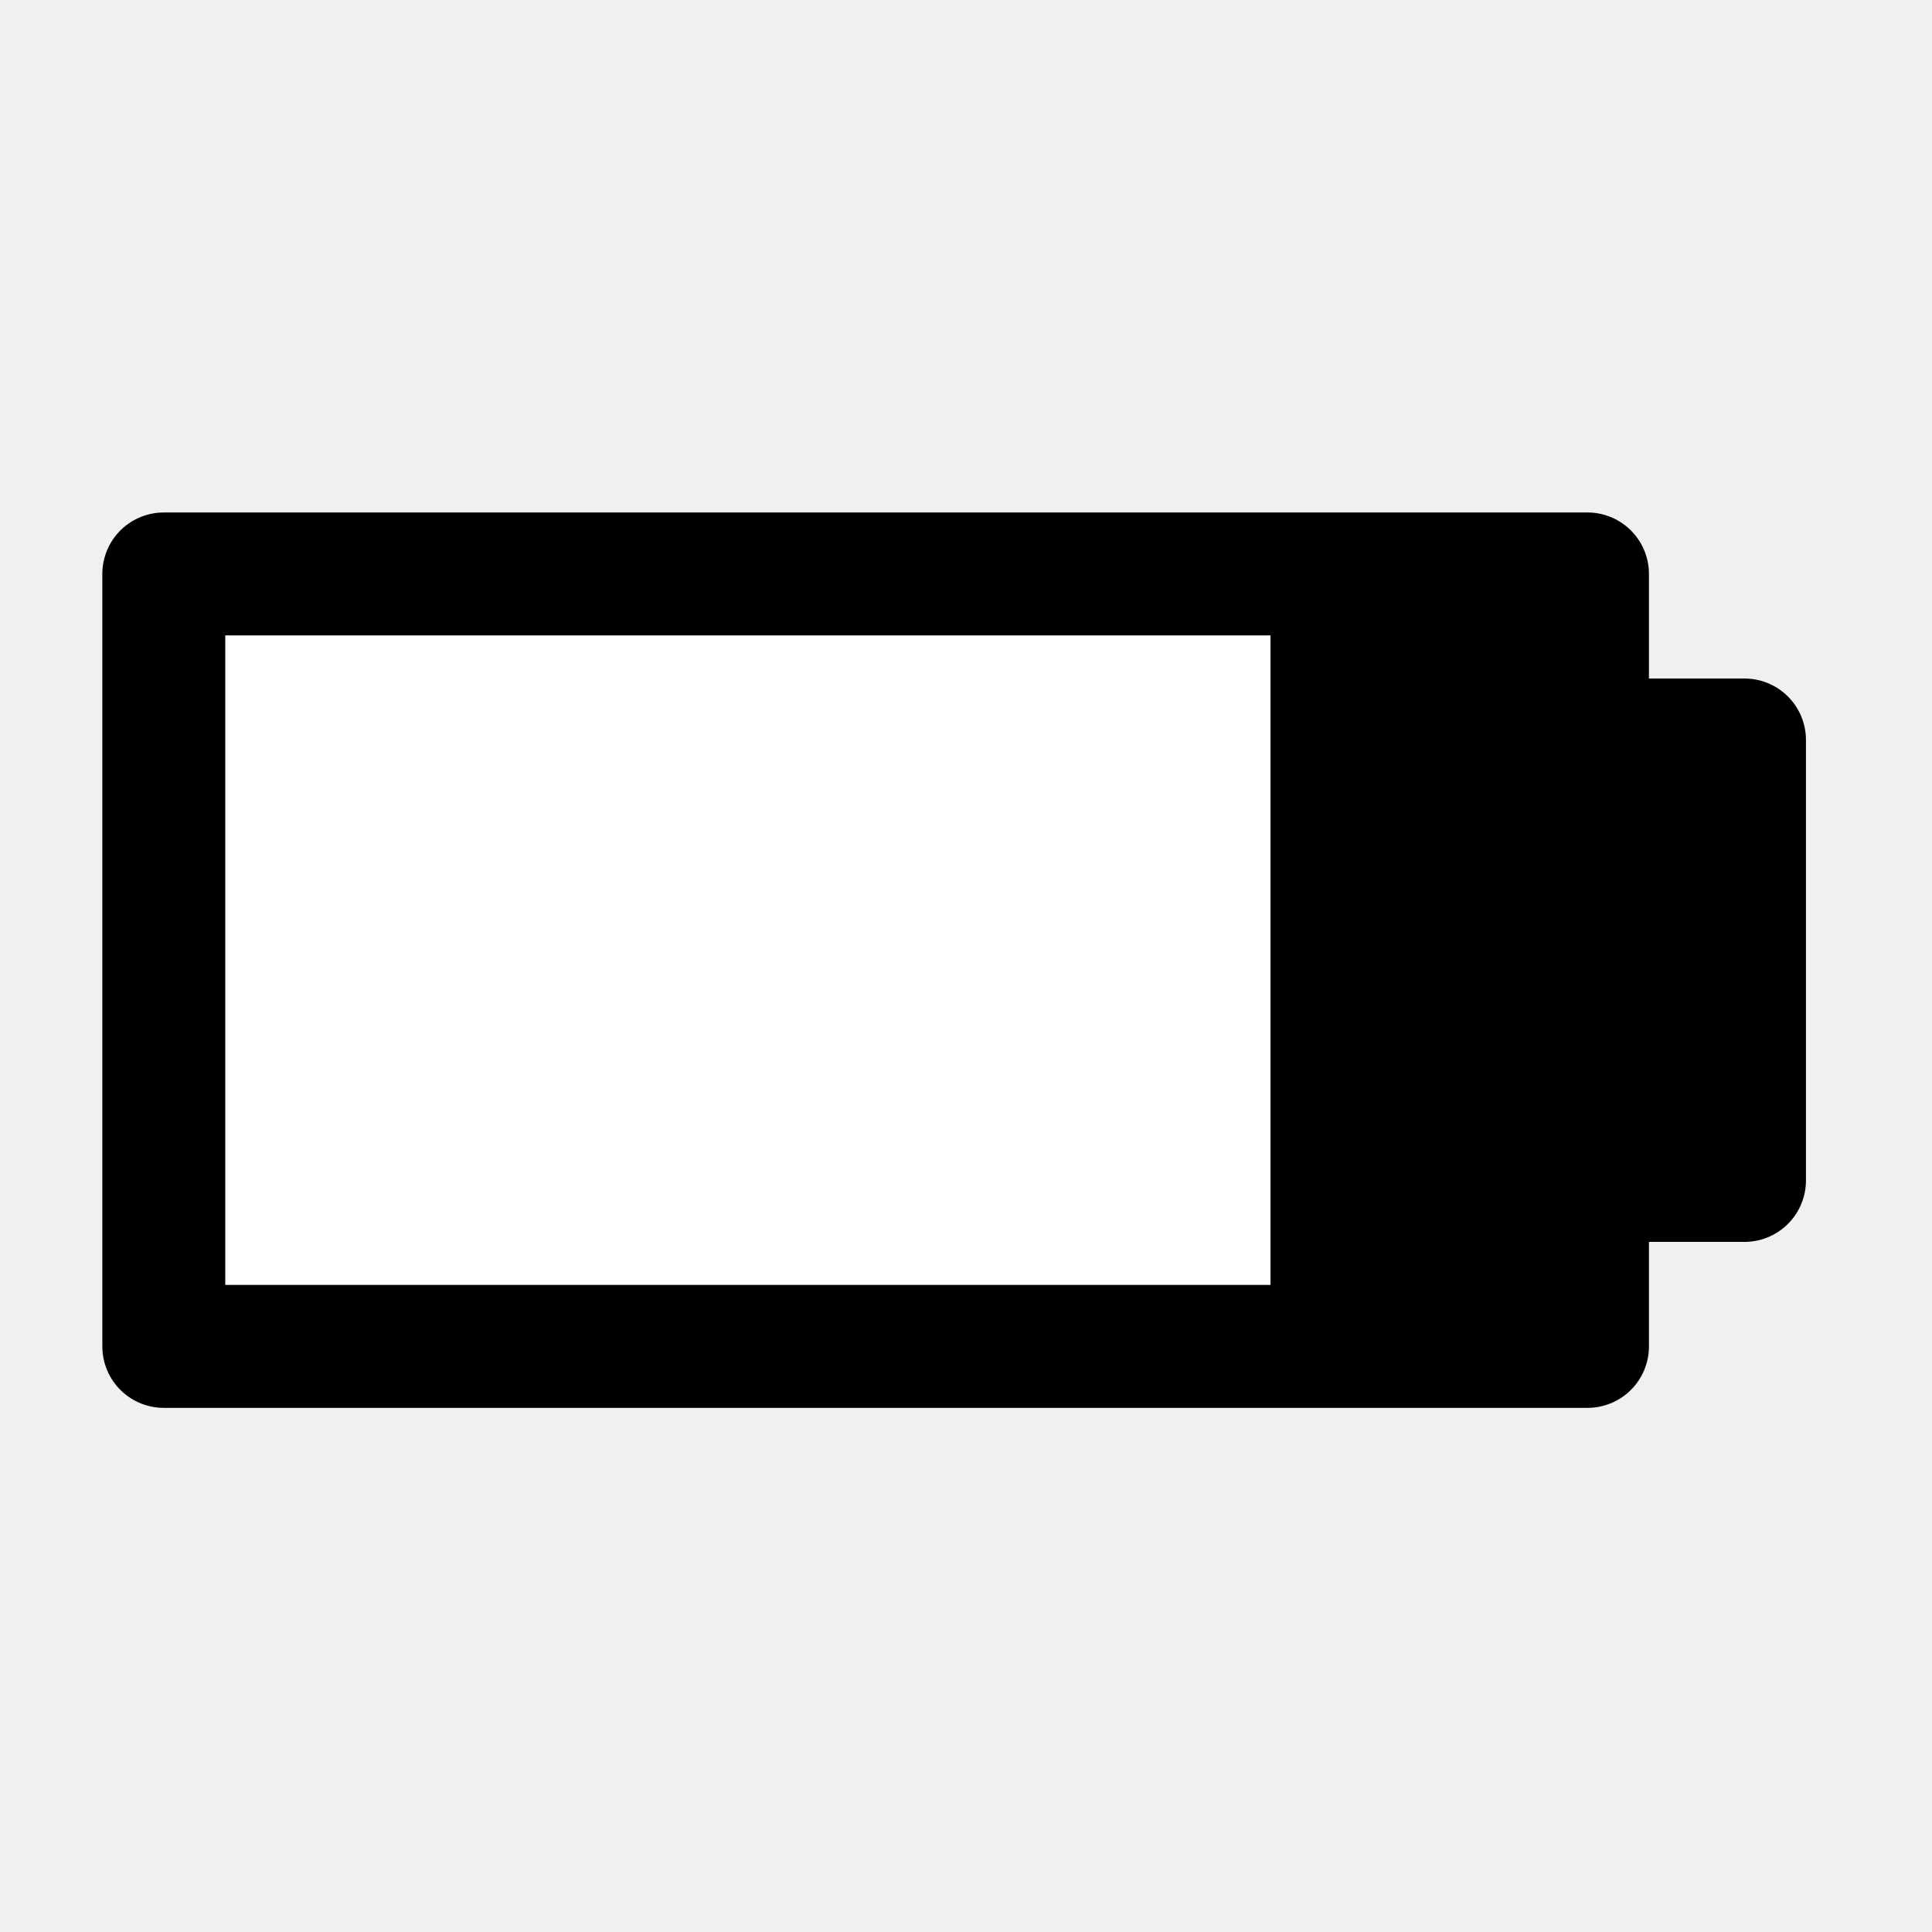
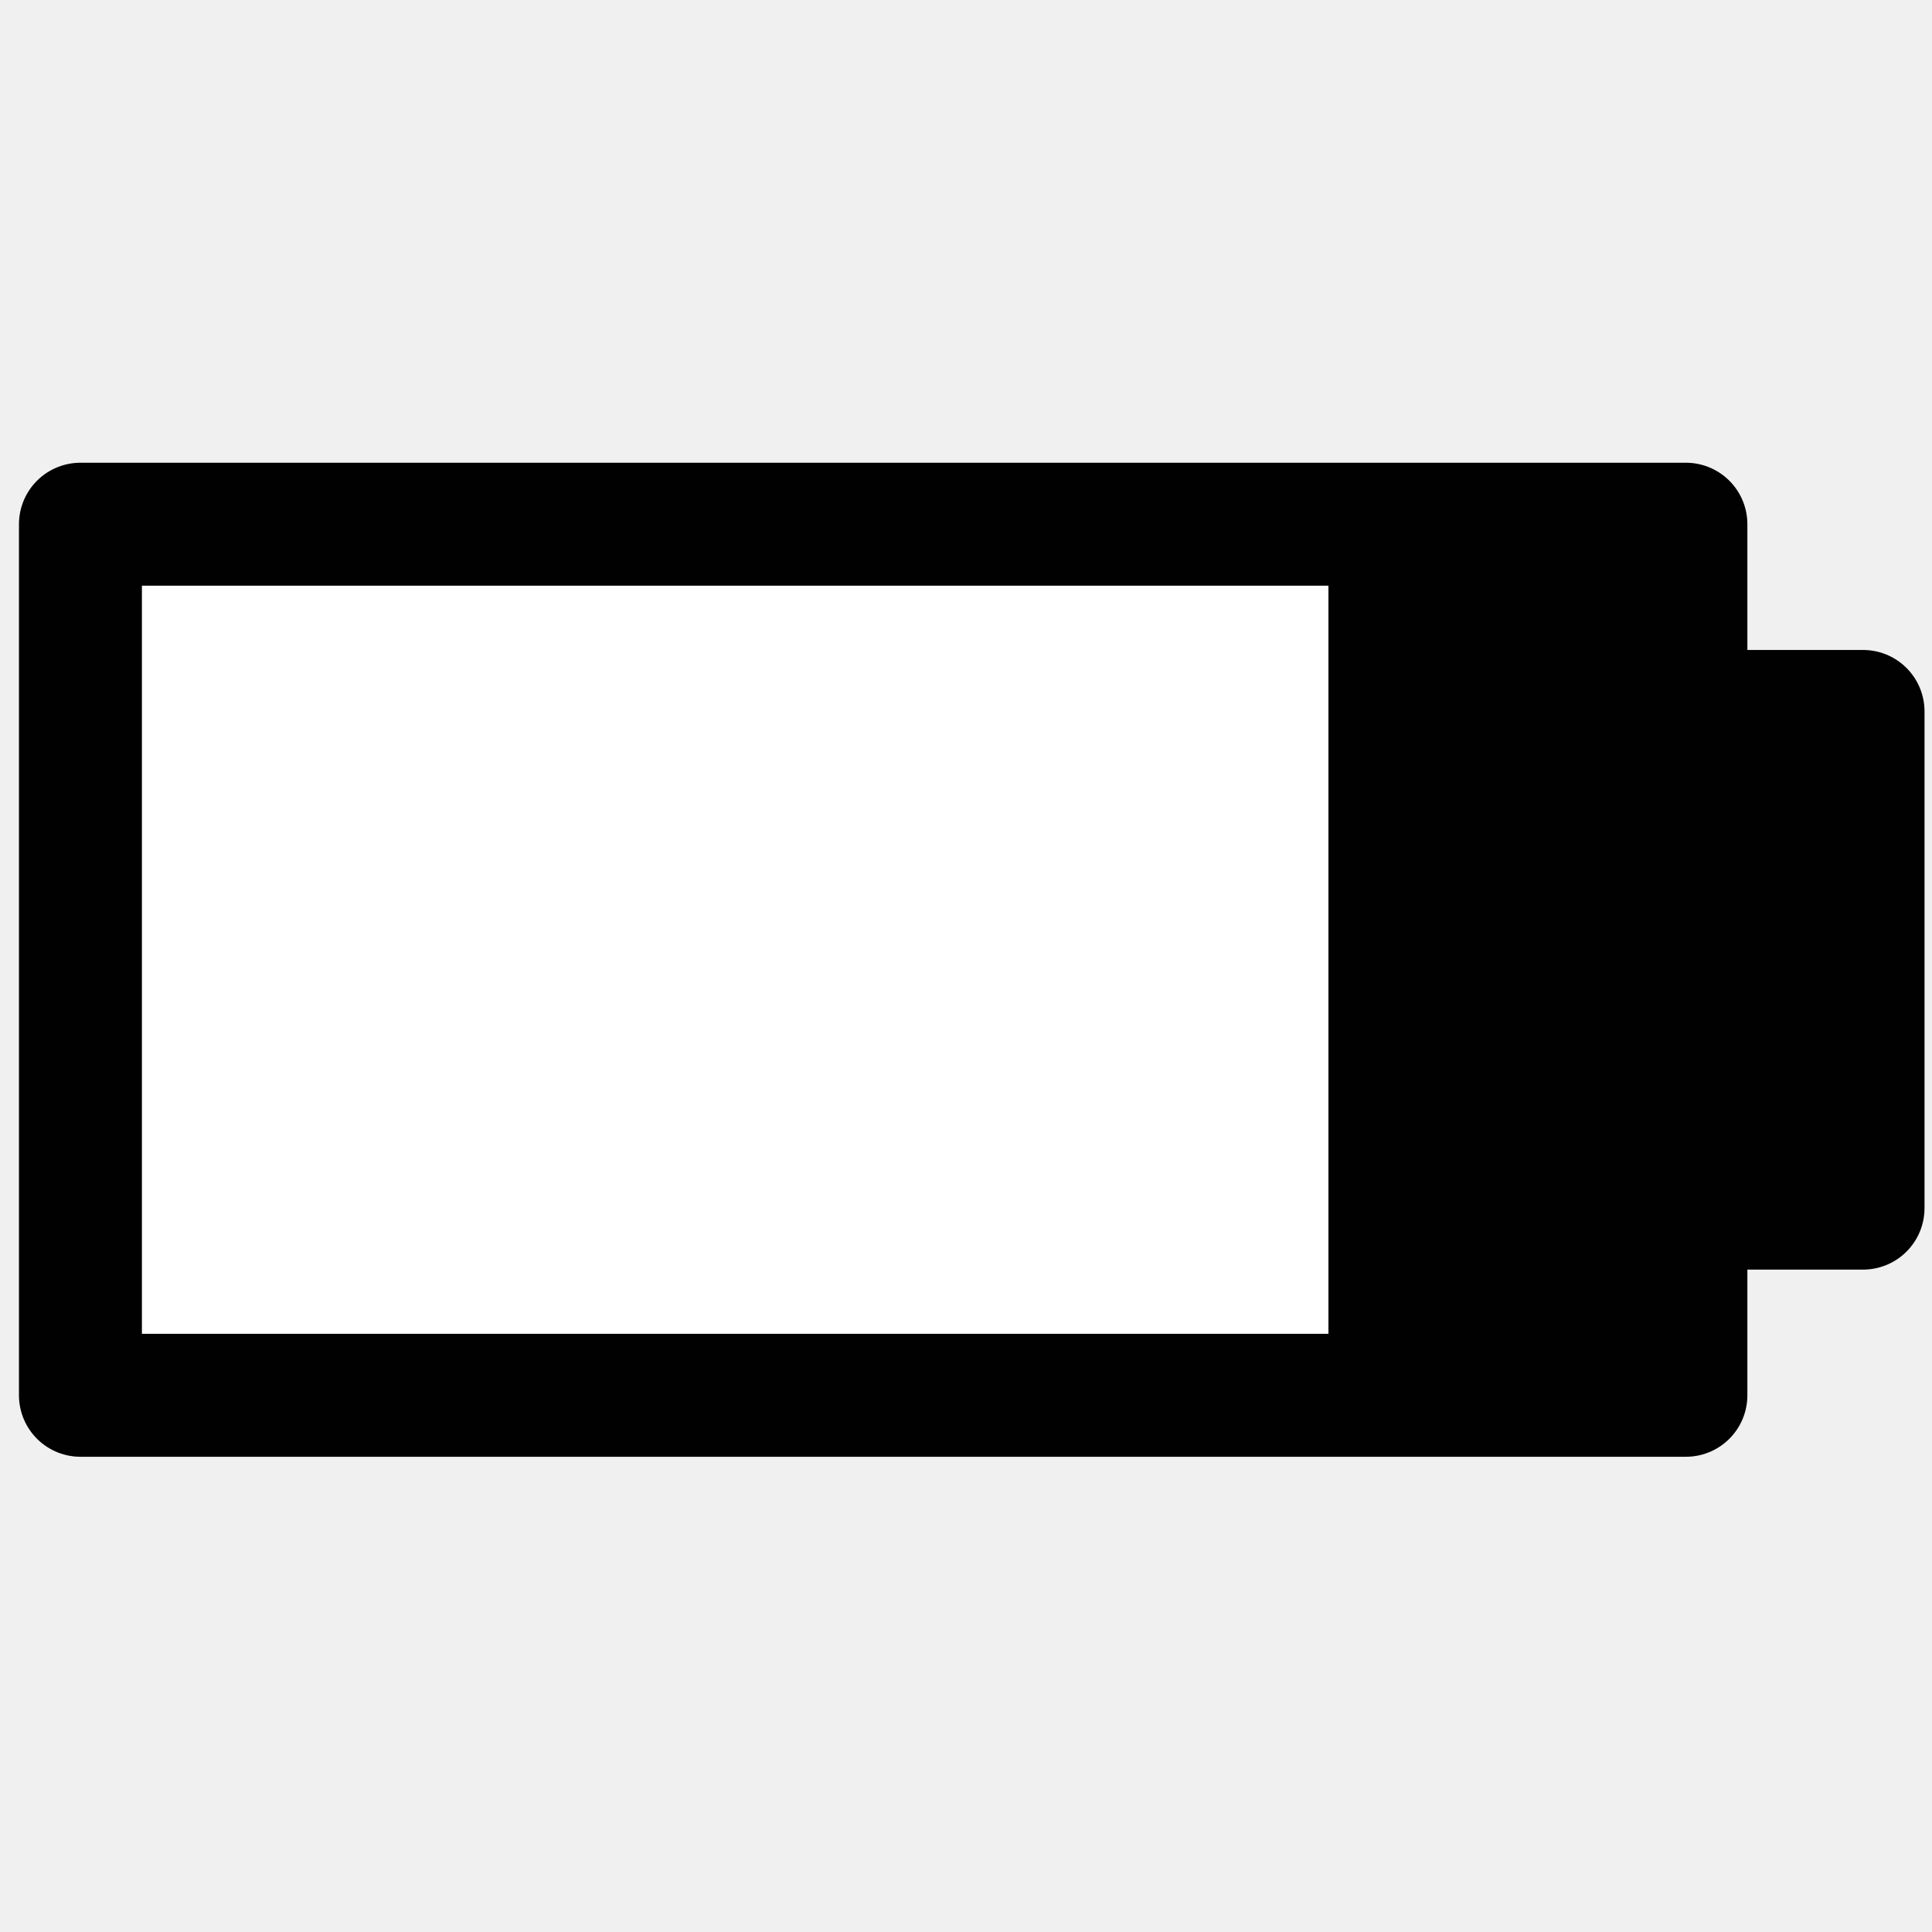
- <svg xmlns="http://www.w3.org/2000/svg" enable-background="new 0 0 55 55" height="55px" version="1.1" viewBox="0 0 55 55" width="55px" x="0px" xml:space="preserve" y="0px">
-   <g display="block" id="device-battery-070_1_">
-     <polygon display="inline" fill="#010101" points="4.663,38.329 45.192,38.329 45.192,33.604 49.662,33.604 49.662,21.066    45.192,21.066 45.192,16.339 4.663,16.339  " />
-     <rect display="inline" fill="#FFFFFF" height="22.175" width="31.505" x="4.663" y="16.339" />
-     <polygon display="inline" fill="none" points="   4.663,38.329 45.192,38.329 45.192,33.604 49.662,33.604 49.662,21.066 45.192,21.066 45.192,16.339 4.663,16.339  " stroke="#010101" stroke-linecap="round" stroke-linejoin="round" stroke-width="3.5" />
+ <svg xmlns="http://www.w3.org/2000/svg" enable-background="new 0 0 55 55" height="55px" id="Layer_1" version="1.1" viewBox="0 0 55 55" width="55px" x="0px" xml:space="preserve" y="0px">
+   <g display="block" id="battery-070">
+     <polygon display="inline" fill="#010101" points="2.29,39.721 47.994,39.721 47.994,34.393 53.037,34.393 53.037,20.253    47.994,20.253 47.994,14.923 2.29,14.923  " />
+     <rect display="inline" fill="#ffffff" height="25.007" width="35.528" x="2.29" y="14.923" />
+     <polygon display="inline" fill="none" points="   2.29,39.721 47.994,39.721 47.994,34.393 53.037,34.393 53.037,20.253 47.994,20.253 47.994,14.923 2.29,14.923  " stroke="#010101" stroke-linecap="round" stroke-linejoin="round" stroke-width="3.5" />
  </g>
</svg>
